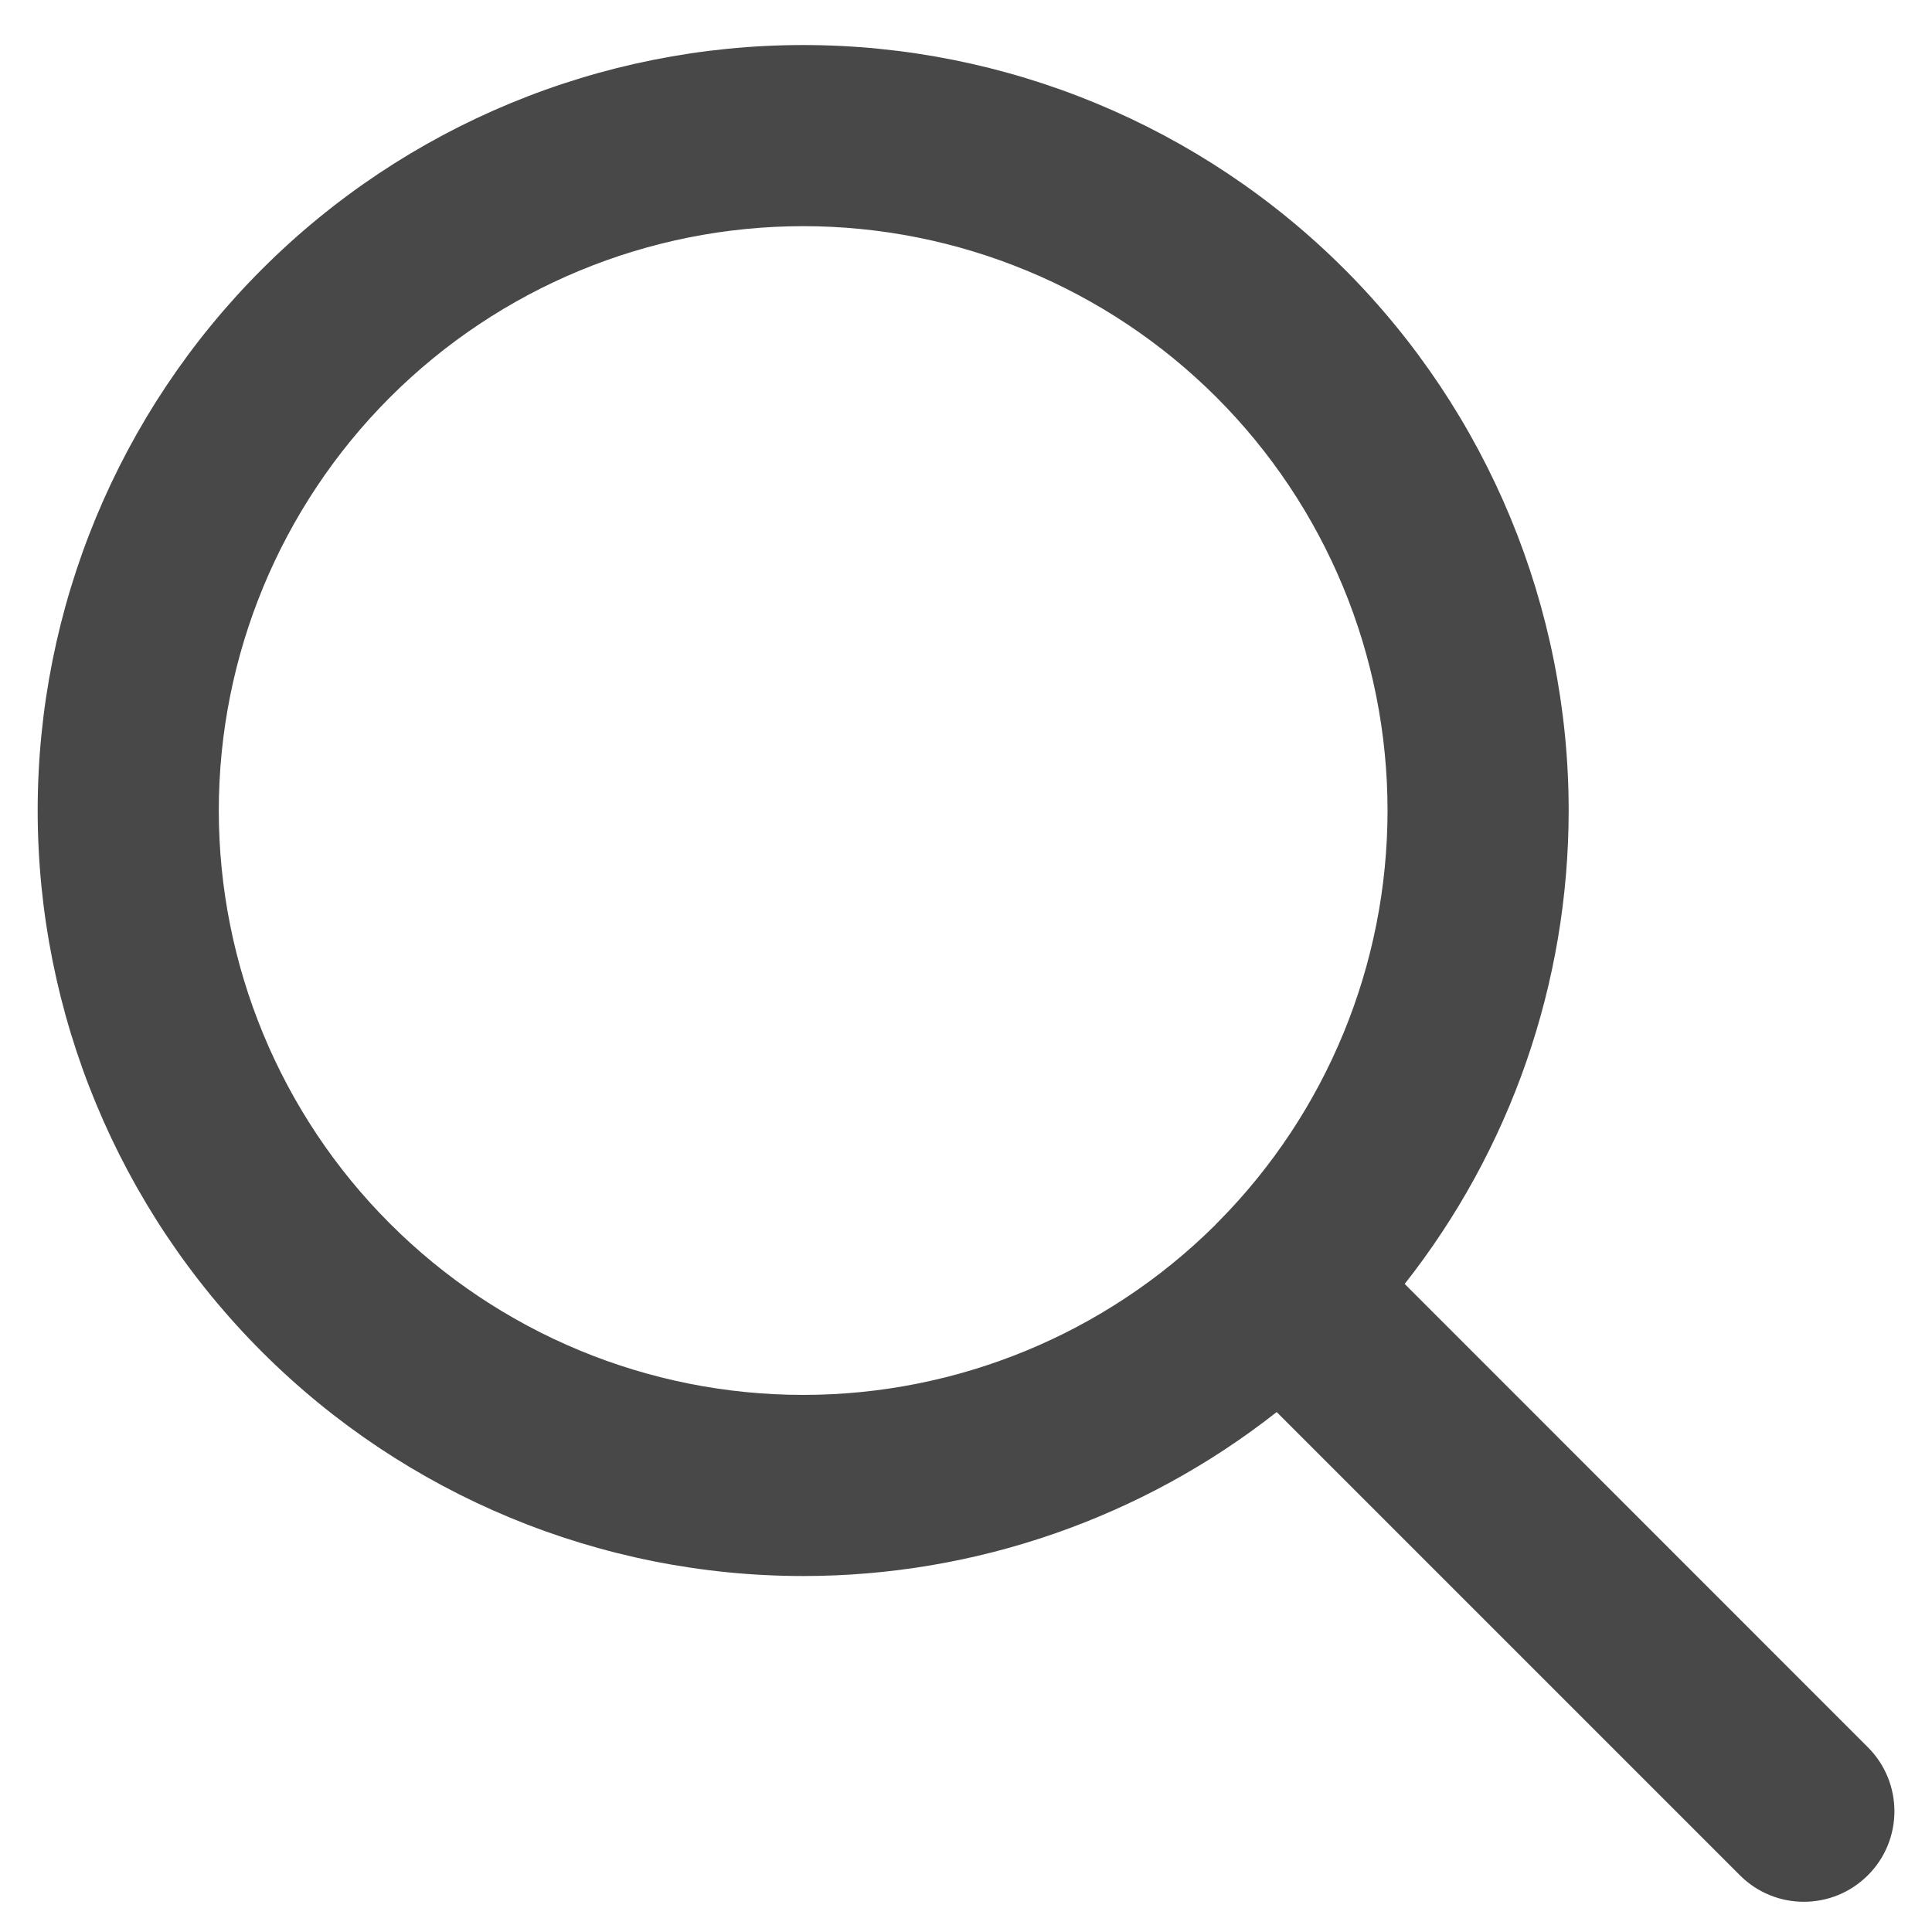
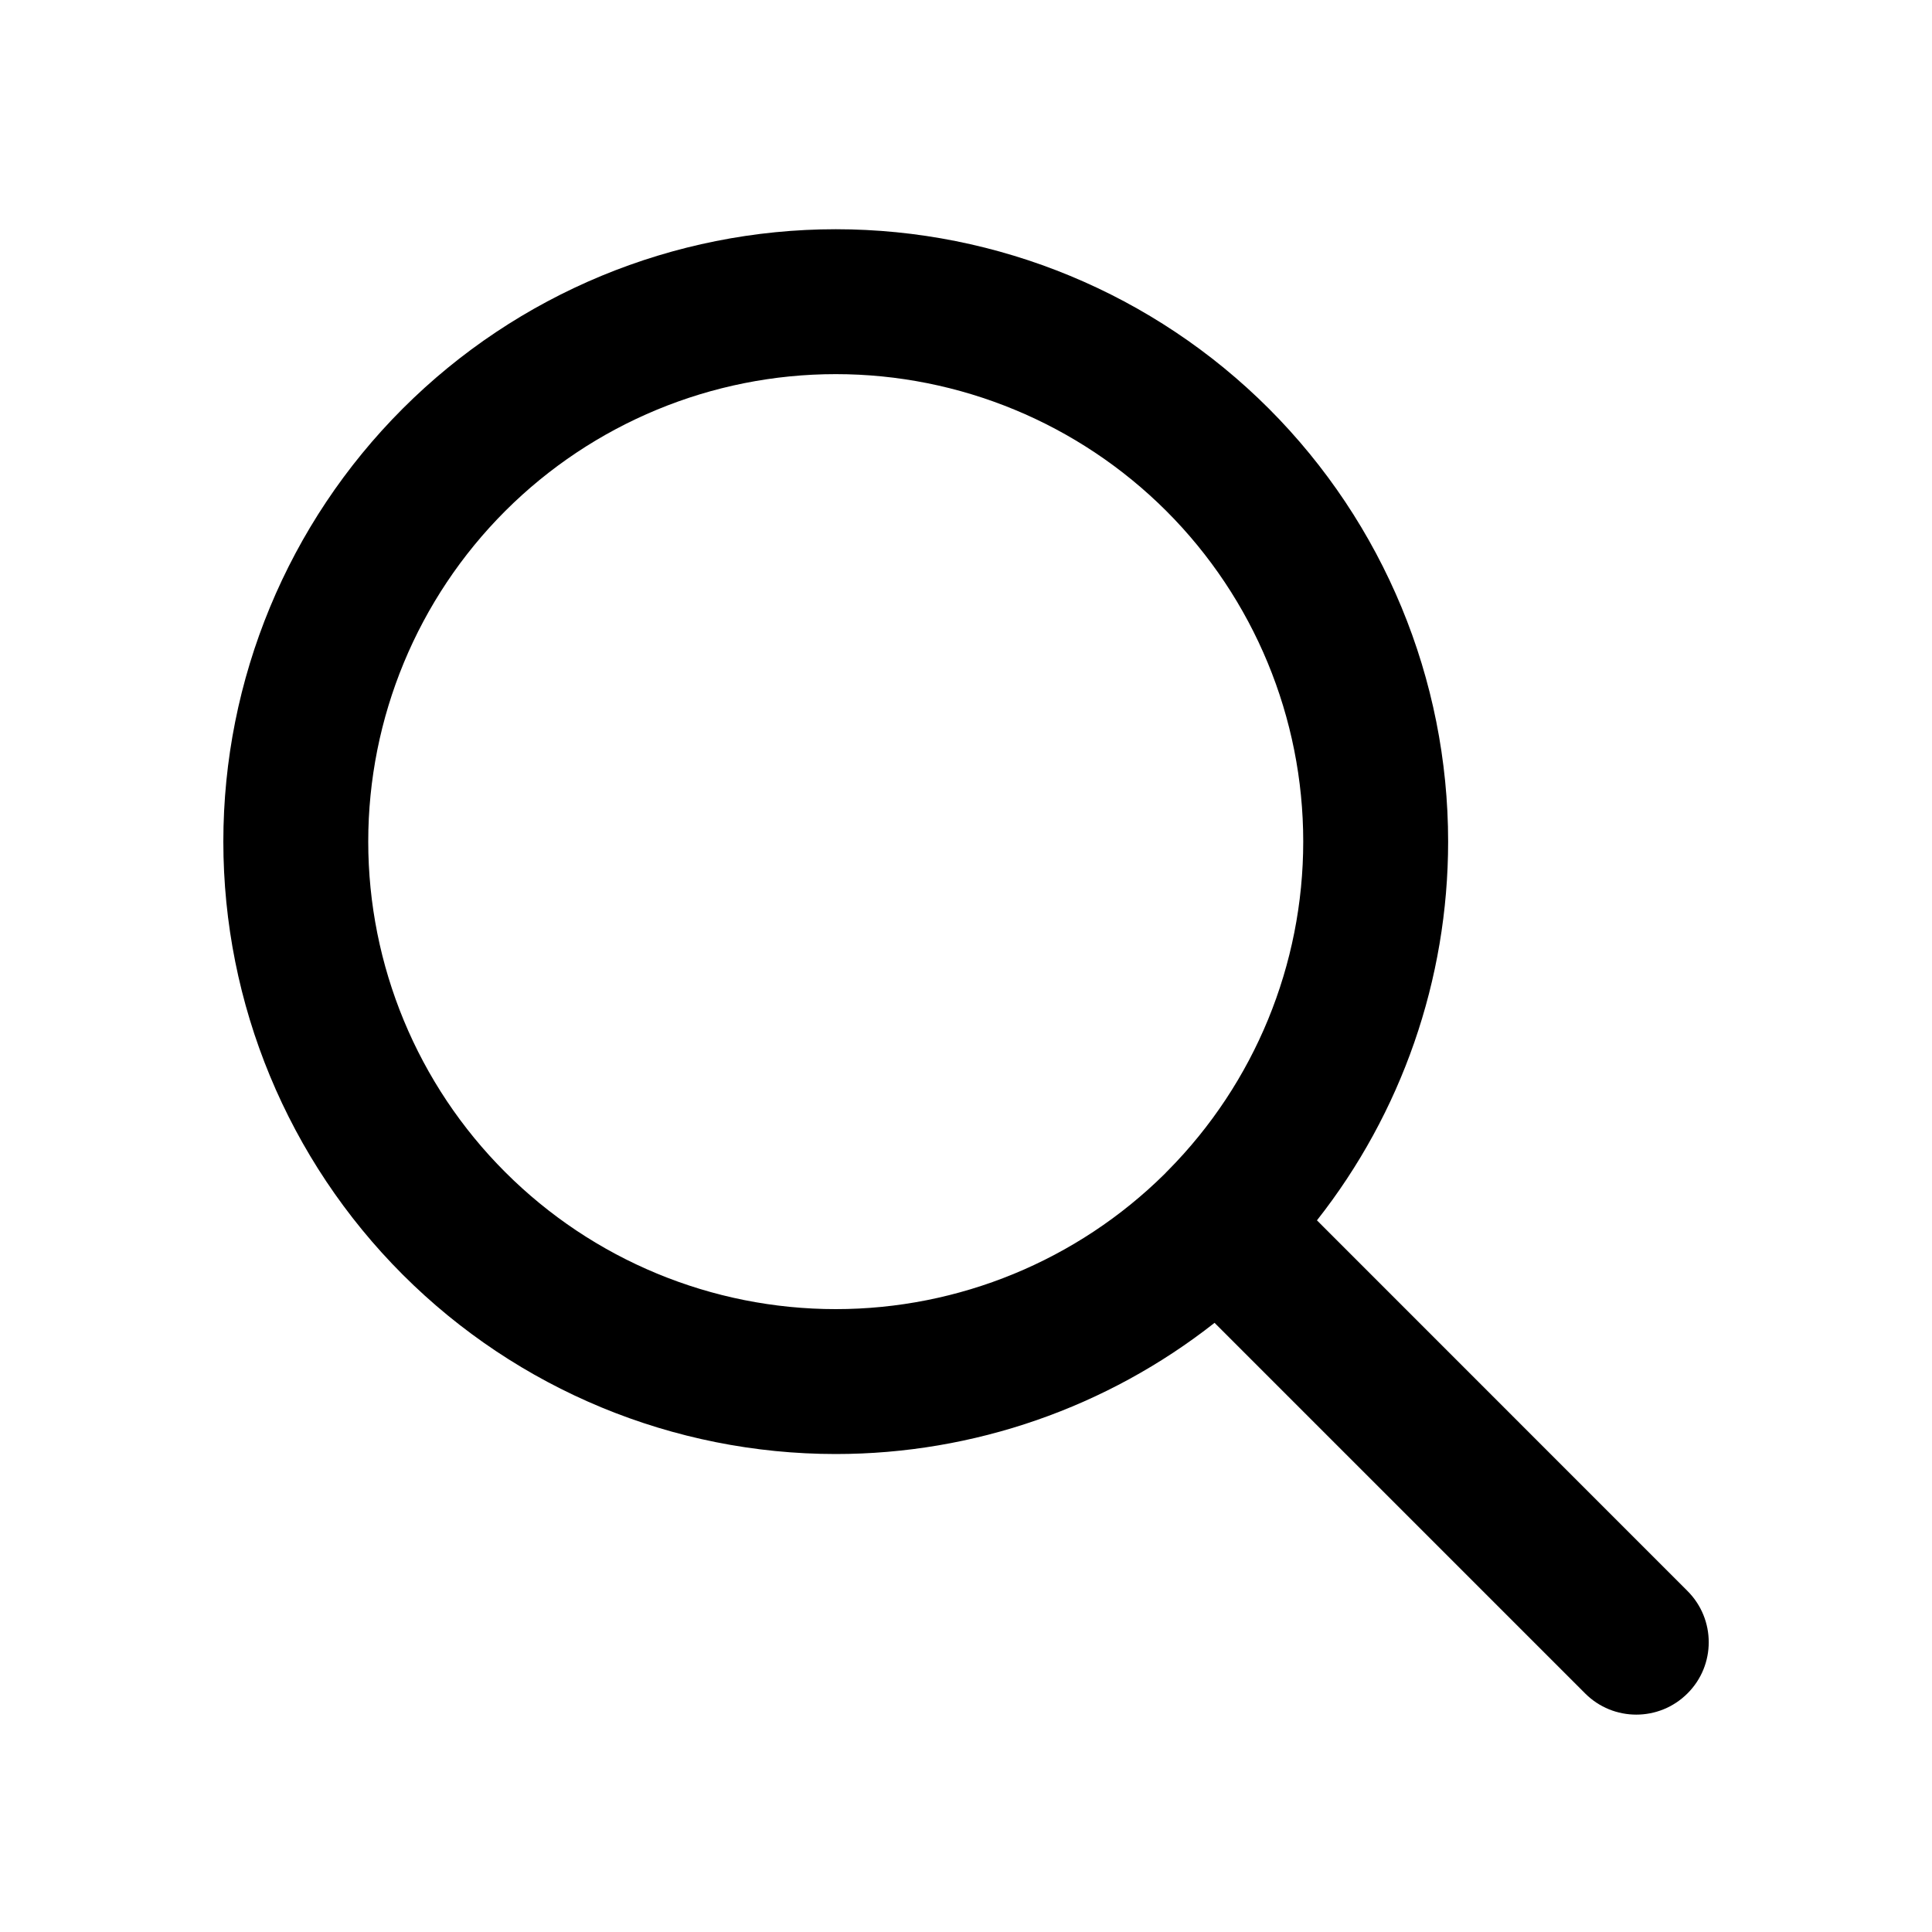
- <svg xmlns="http://www.w3.org/2000/svg" width="16" height="16" viewBox="0 0 16 16" fill="none">
-   <path fill-rule="evenodd" clip-rule="evenodd" d="M6.652 0.373C4.971 0.373 3.358 1.041 2.169 2.23C0.98 3.419 0.312 5.031 0.312 6.712C0.312 8.394 0.98 10.006 2.169 11.195C3.358 12.384 4.971 13.052 6.652 13.052C8.081 13.052 9.461 12.569 10.573 11.694L14.409 15.53C14.701 15.823 15.176 15.823 15.469 15.53C15.762 15.238 15.762 14.763 15.469 14.47L11.633 10.633C12.509 9.521 12.991 8.142 12.991 6.712C12.991 5.031 12.323 3.419 11.135 2.23C9.946 1.041 8.333 0.373 6.652 0.373ZM10.091 10.117C10.988 9.211 11.491 7.988 11.491 6.712C11.491 5.429 10.982 4.198 10.074 3.29C9.166 2.383 7.935 1.873 6.652 1.873C5.368 1.873 4.138 2.383 3.23 3.29C2.322 4.198 1.812 5.429 1.812 6.712C1.812 7.996 2.322 9.227 3.23 10.134C4.138 11.042 5.368 11.552 6.652 11.552C7.927 11.552 9.151 11.048 10.057 10.152C10.062 10.146 10.068 10.14 10.074 10.134C10.079 10.128 10.085 10.123 10.091 10.117Z" fill="#484848" />
+ <svg xmlns="http://www.w3.org/2000/svg" width="20" height="20" viewBox="0 0 20 20" fill="currentColor">
+   <path fill-rule="evenodd" clip-rule="evenodd" d="M8.652 2.373C6.971 2.373 5.358 3.041 4.169 4.23C2.98 5.419 2.312 7.031 2.312 8.712C2.312 10.394 2.98 12.006 4.169 13.195C5.358 14.384 6.971 15.052 8.652 15.052C10.081 15.052 11.461 14.569 12.573 13.694L16.409 17.53C16.701 17.823 17.176 17.823 17.469 17.53C17.762 17.238 17.762 16.763 17.469 16.47L13.633 12.633C14.509 11.521 14.991 10.142 14.991 8.712C14.991 7.031 14.323 5.419 13.135 4.23C11.946 3.041 10.333 2.373 8.652 2.373ZM12.091 12.117C12.988 11.211 13.491 9.988 13.491 8.712C13.491 7.429 12.982 6.198 12.074 5.29C11.166 4.383 9.935 3.873 8.652 3.873C7.368 3.873 6.138 4.383 5.23 5.29C4.322 6.198 3.812 7.429 3.812 8.712C3.812 9.996 4.322 11.227 5.23 12.134C6.138 13.042 7.368 13.552 8.652 13.552C9.927 13.552 11.151 13.048 12.057 12.152C12.062 12.146 12.068 12.14 12.074 12.134C12.079 12.128 12.085 12.123 12.091 12.117Z" fill="currentColor" />
</svg>
